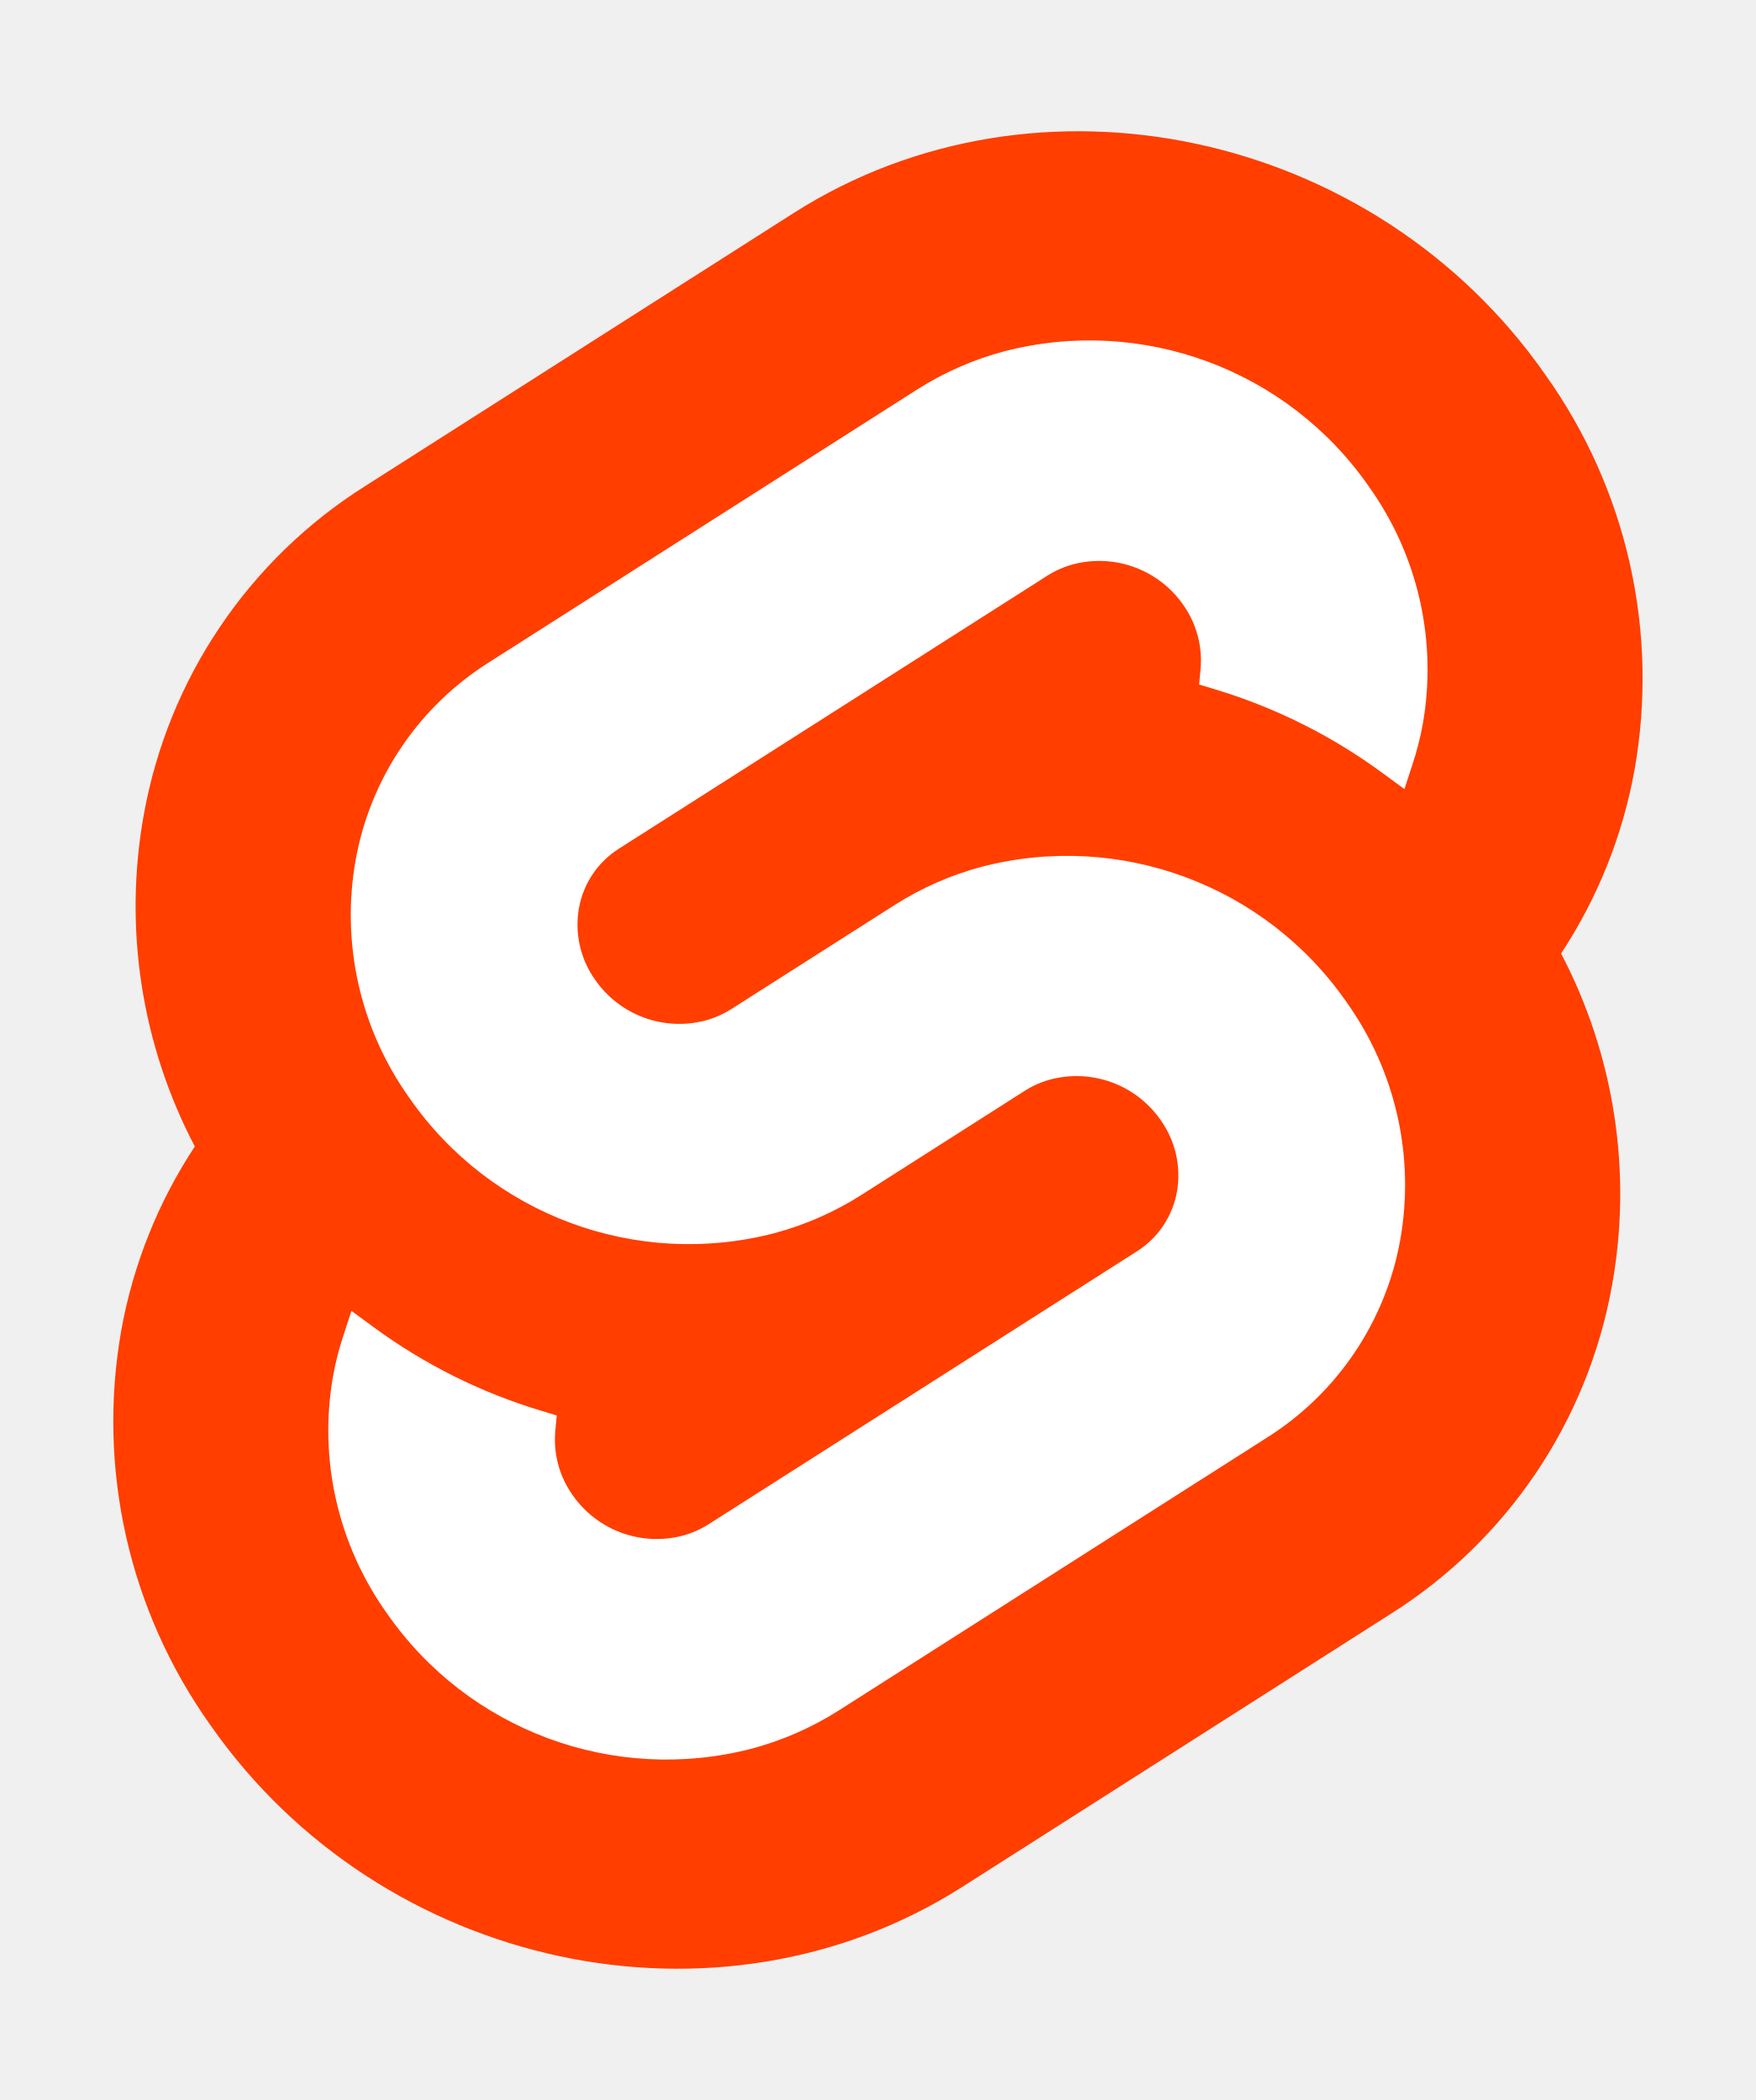
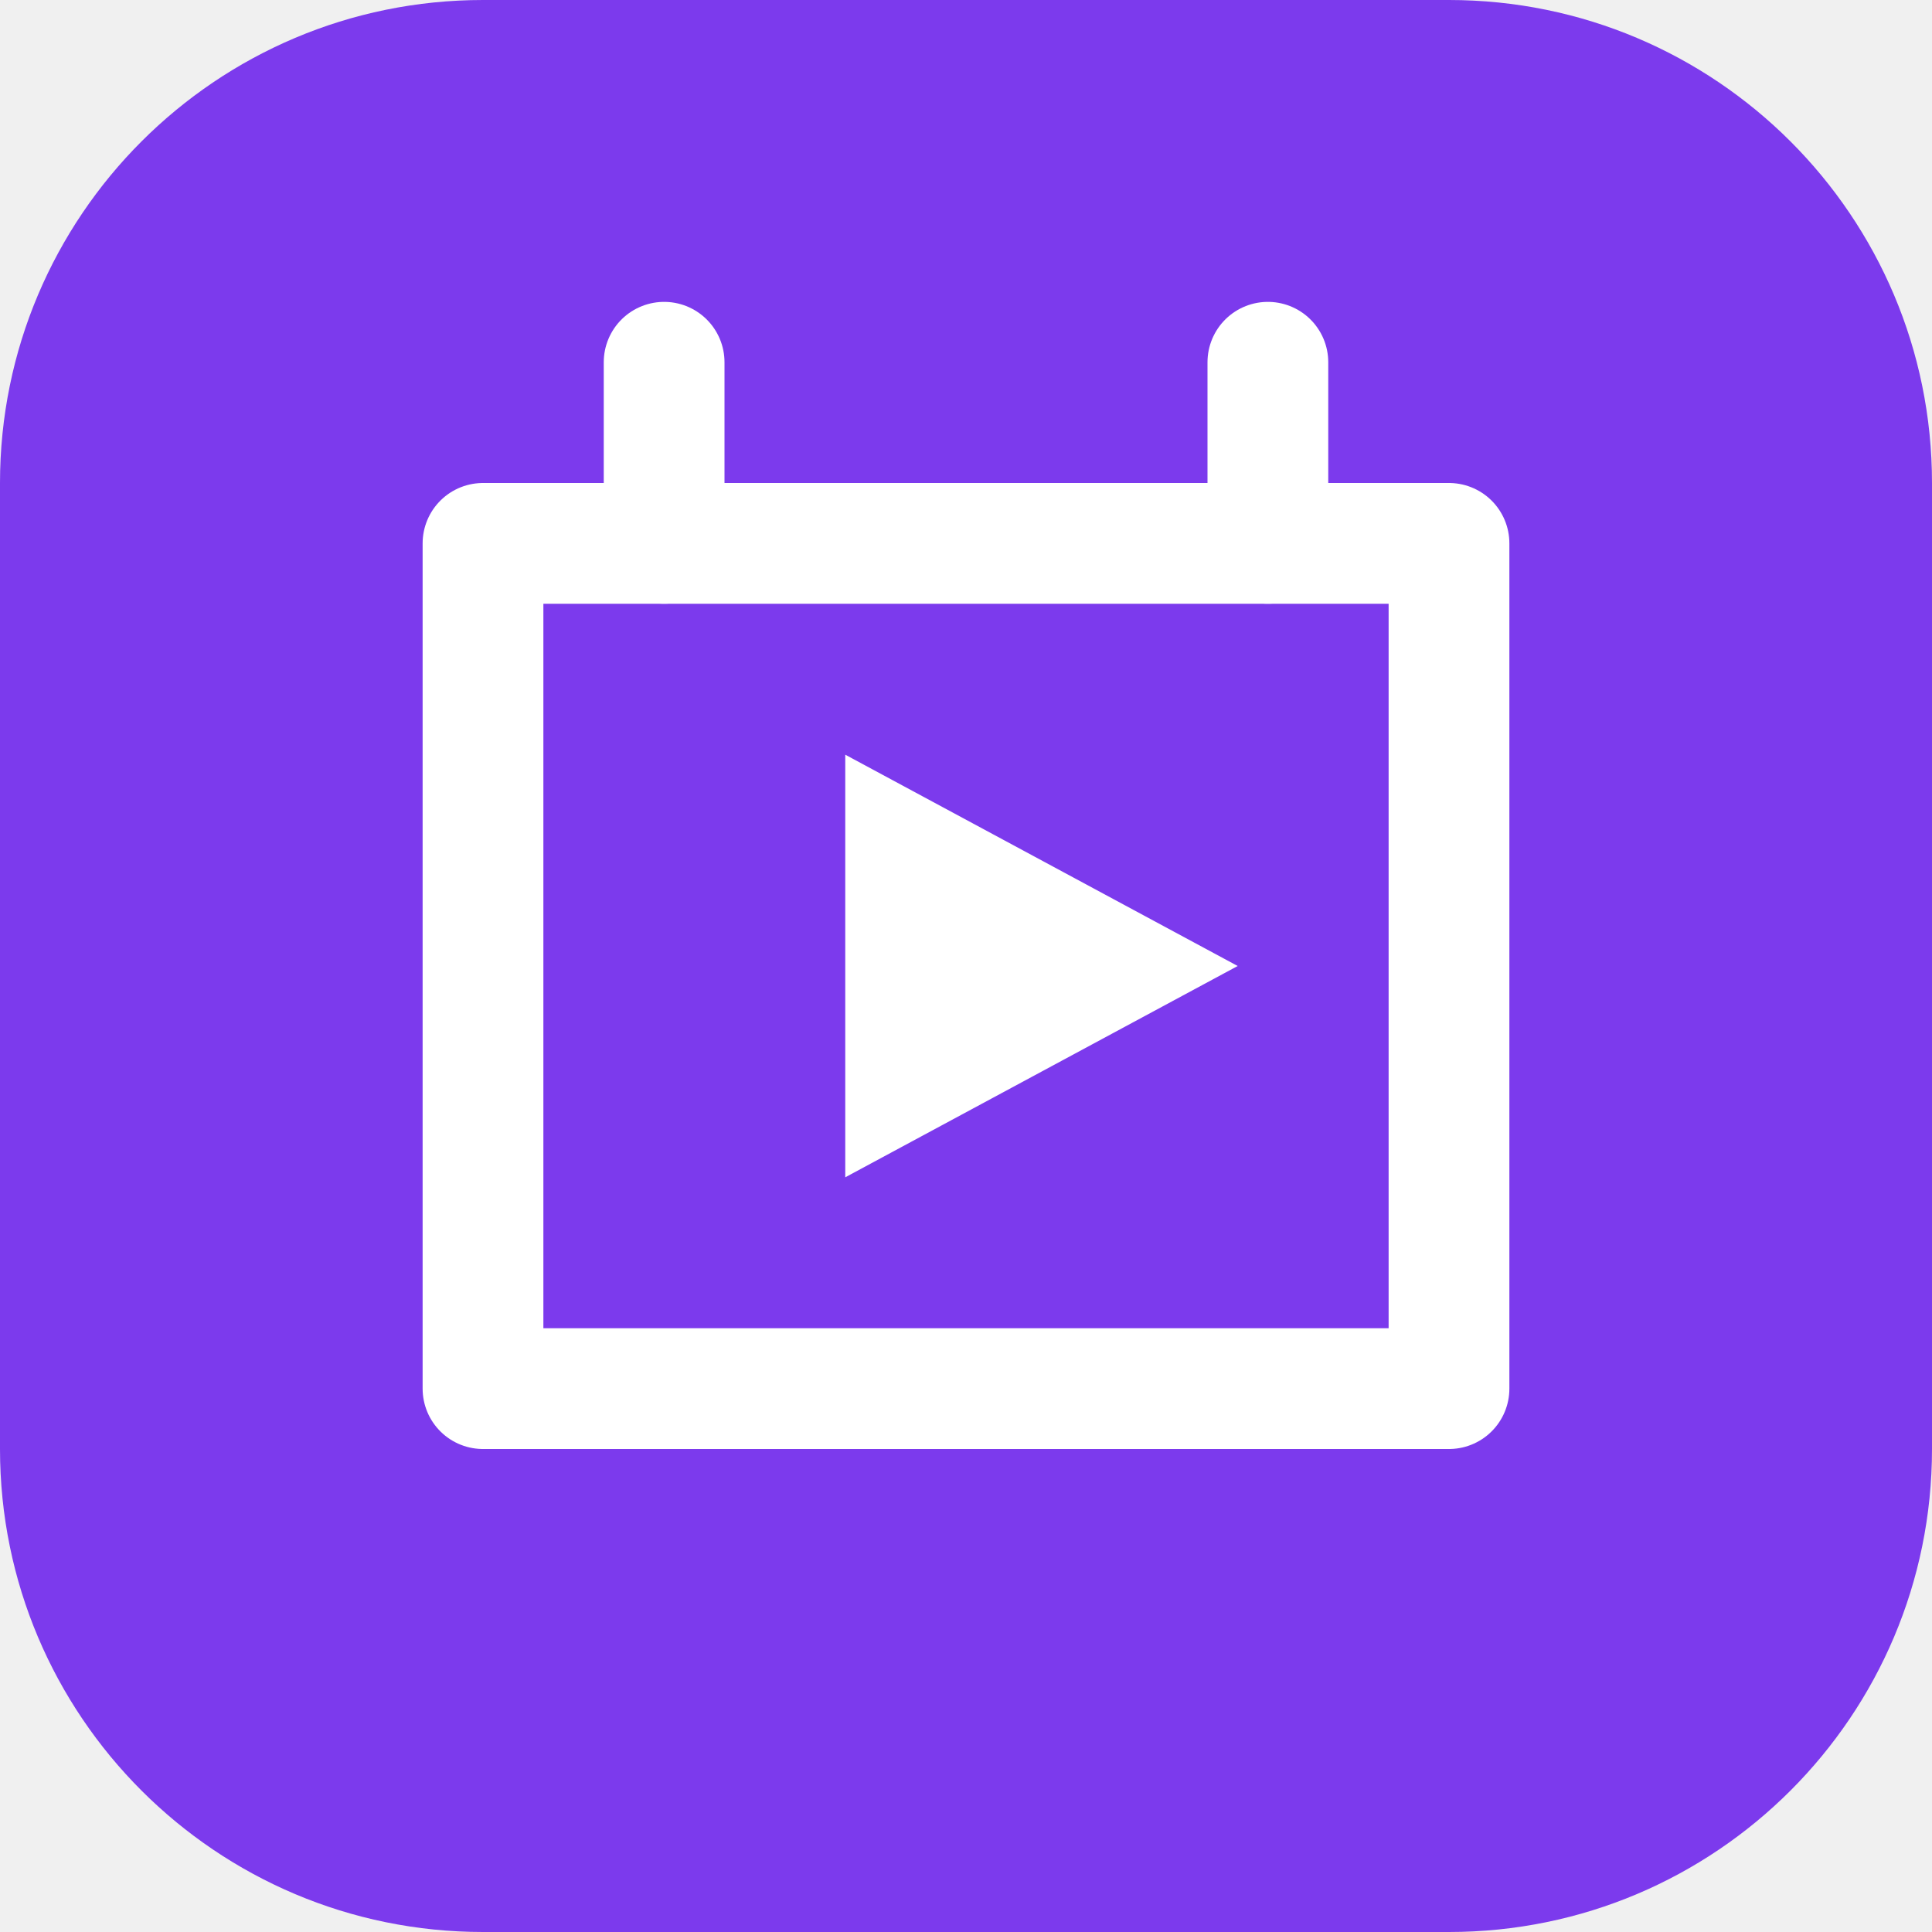
- <svg xmlns="http://www.w3.org/2000/svg" width="107" height="128" viewBox="0 0 107 128">
-   <path d="M94.157 22.819c-10.4-14.885-30.94-19.297-45.792-9.835L22.282 29.608A29.92 29.92 0 0 0 8.764 49.65a31.5 31.5 0 0 0 3.108 20.231 30 30 0 0 0-4.477 11.183 31.9 31.9 0 0 0 5.448 24.116c10.402 14.887 30.942 19.297 45.791 9.835l26.083-16.624A29.92 29.92 0 0 0 98.235 78.35a31.53 31.53 0 0 0-3.105-20.232 30 30 0 0 0 4.474-11.182 31.88 31.88 0 0 0-5.447-24.116" style="fill:#ff3e00" />
-   <path d="M45.817 106.582a20.72 20.72 0 0 1-22.237-8.243 19.17 19.17 0 0 1-3.277-14.503 18 18 0 0 1 .624-2.435l.49-1.498 1.337.981a33.6 33.6 0 0 0 10.203 5.098l.97.294-.09.968a5.85 5.85 0 0 0 1.052 3.878 6.24 6.24 0 0 0 6.695 2.485 5.8 5.8 0 0 0 1.603-.704L69.27 76.28a5.43 5.43 0 0 0 2.45-3.631 5.8 5.8 0 0 0-.987-4.371 6.24 6.24 0 0 0-6.698-2.487 5.7 5.7 0 0 0-1.6.704l-9.953 6.345a19 19 0 0 1-5.296 2.326 20.72 20.72 0 0 1-22.237-8.243 19.17 19.17 0 0 1-3.277-14.502 17.99 17.99 0 0 1 8.13-12.052l26.081-16.623a19 19 0 0 1 5.3-2.329 20.72 20.72 0 0 1 22.237 8.243 19.17 19.17 0 0 1 3.277 14.503 18 18 0 0 1-.624 2.435l-.49 1.498-1.337-.98a33.6 33.6 0 0 0-10.203-5.1l-.97-.294.09-.968a5.86 5.86 0 0 0-1.052-3.878 6.24 6.24 0 0 0-6.696-2.485 5.8 5.8 0 0 0-1.602.704L37.73 51.72a5.42 5.42 0 0 0-2.449 3.63 5.79 5.79 0 0 0 .986 4.372 6.24 6.24 0 0 0 6.698 2.486 5.8 5.8 0 0 0 1.602-.704l9.952-6.342a19 19 0 0 1 5.295-2.328 20.72 20.72 0 0 1 22.237 8.242 19.17 19.17 0 0 1 3.277 14.503 18 18 0 0 1-8.13 12.053l-26.081 16.622a19 19 0 0 1-5.3 2.328" style="fill:#fff" />
+ <svg xmlns="http://www.w3.org/2000/svg" viewBox="0 0 64 64" role="img" aria-labelledby="title">
+   <rect width="64" height="64" rx="16" fill="#7c3aed" />
+   <path d="M16 18h32v28H16z" fill="none" stroke="#fff" stroke-width="4" stroke-linejoin="round" />
+   <path d="m28 25 13 7-13 7z" fill="#fff" />
+   <path d="M22 12v6M42 12v6" stroke="#fff" stroke-width="4" stroke-linecap="round" />
</svg>
